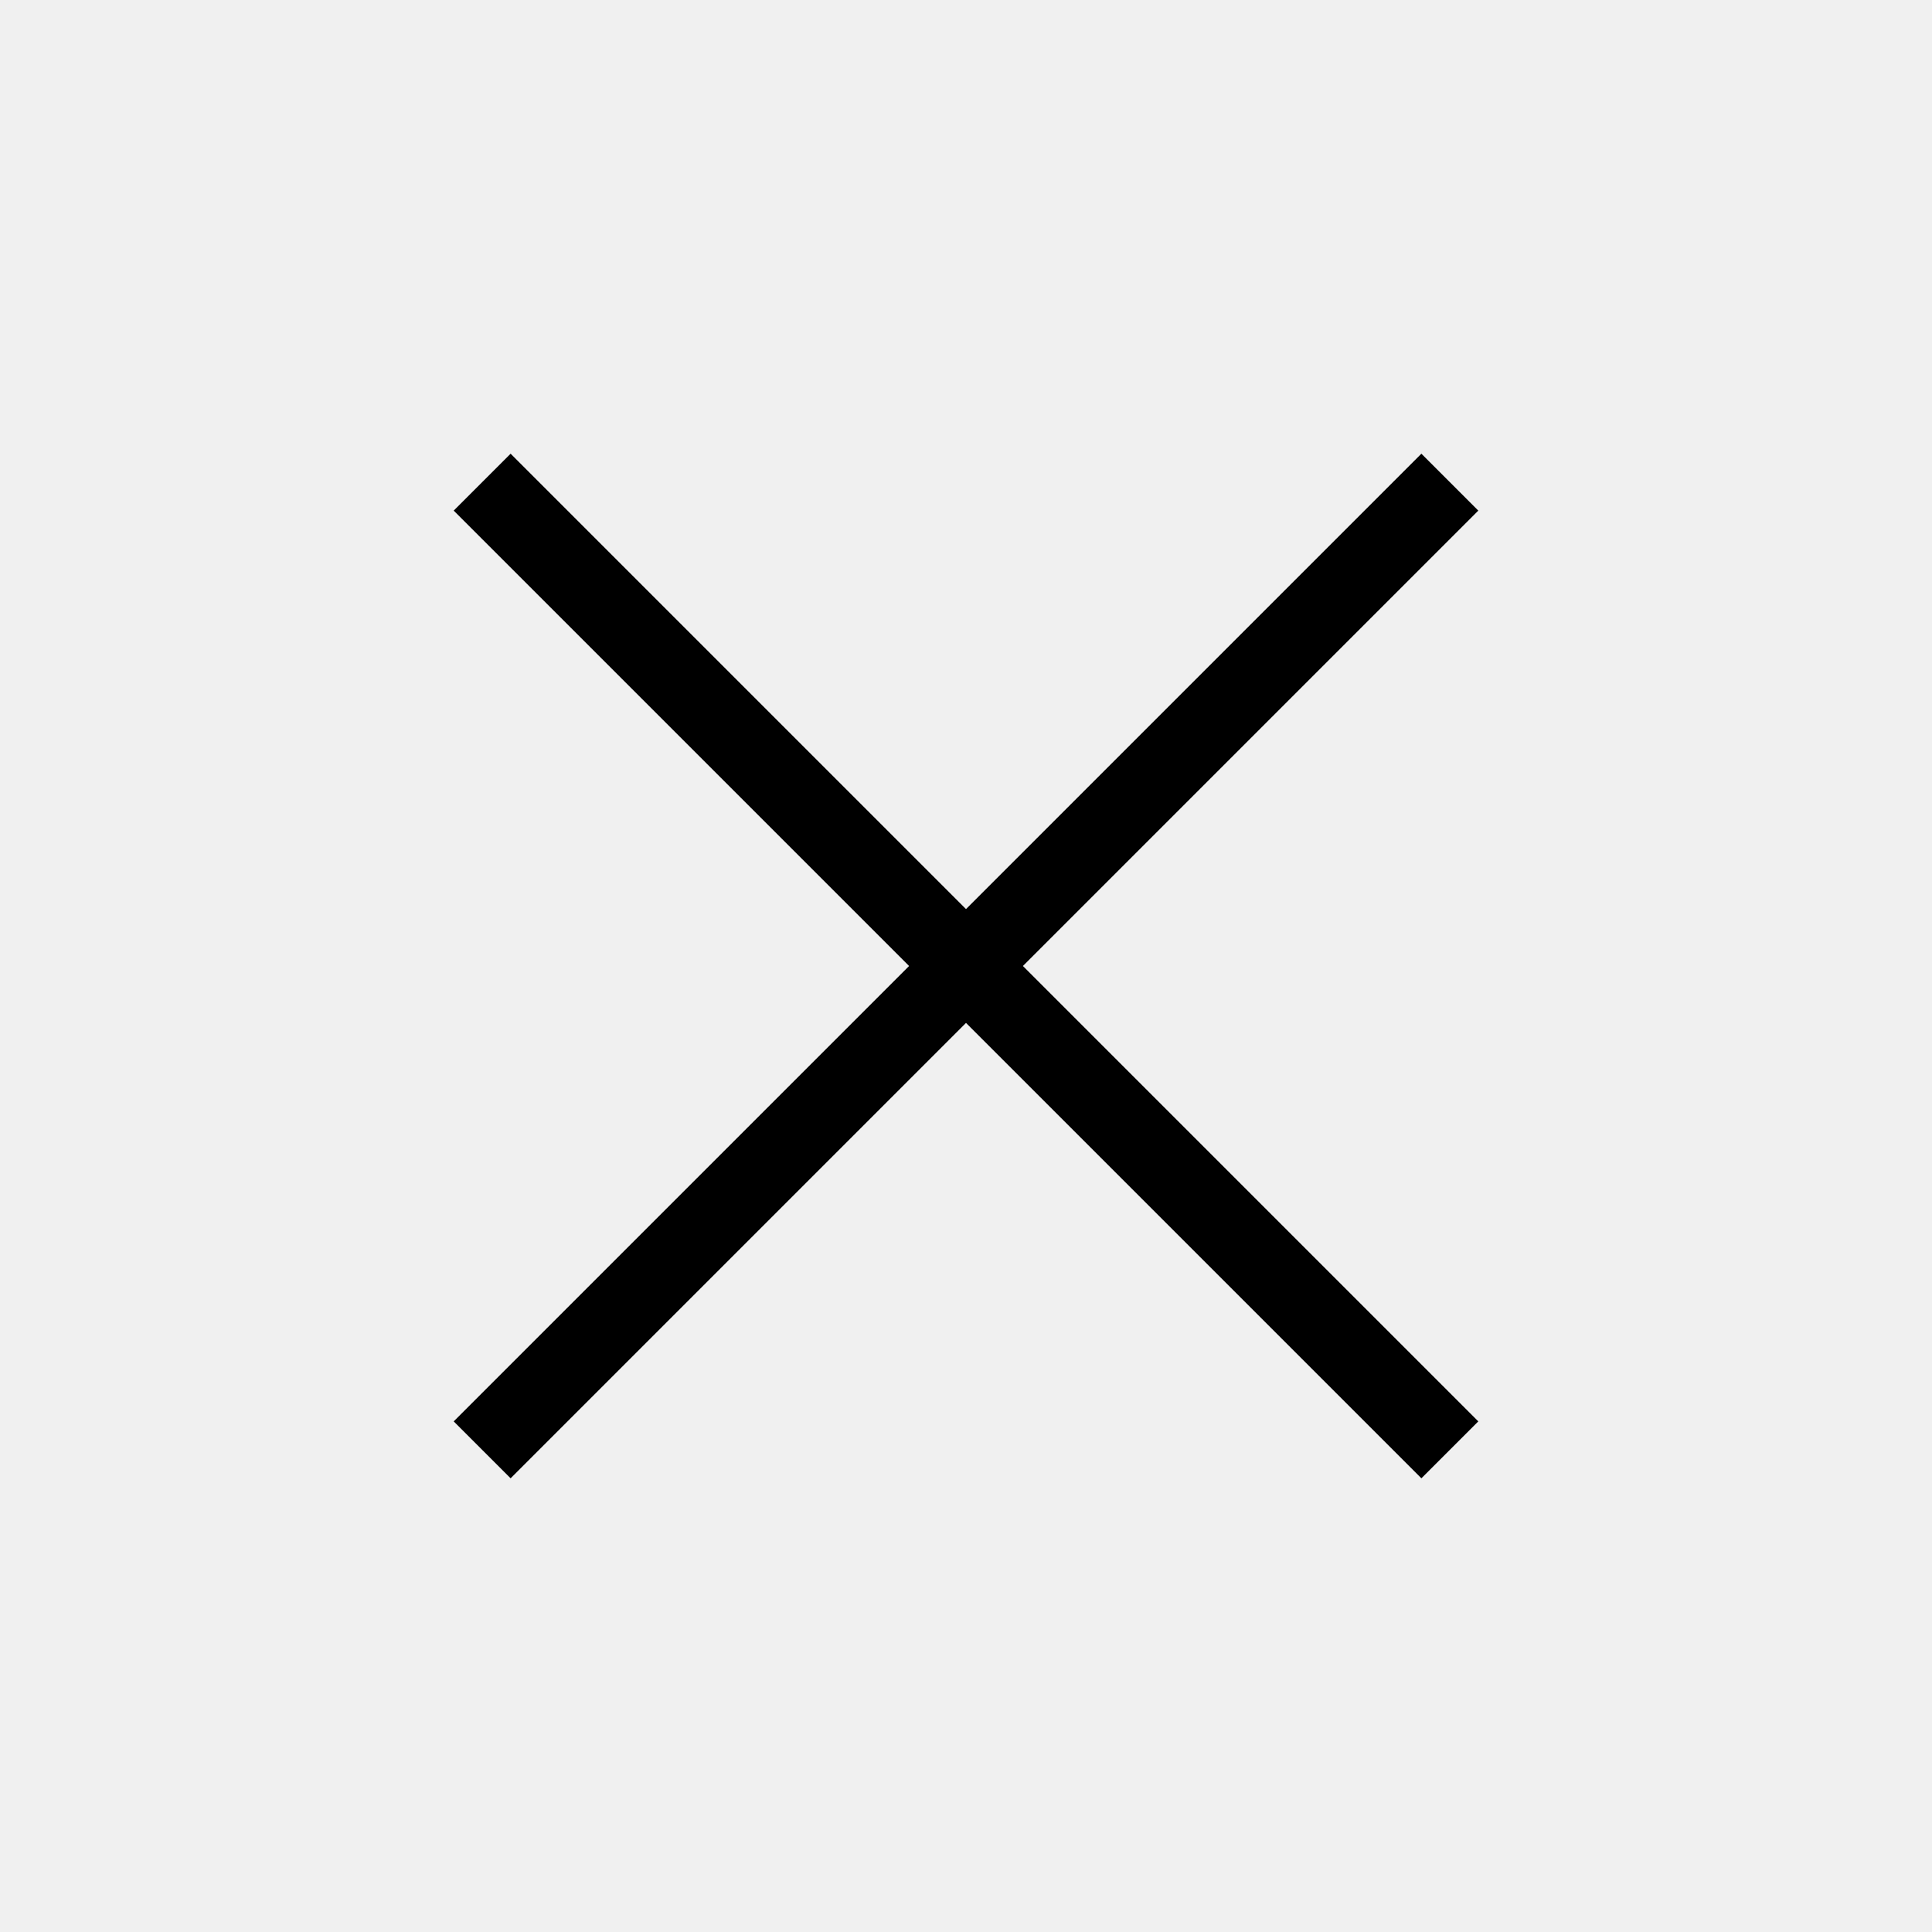
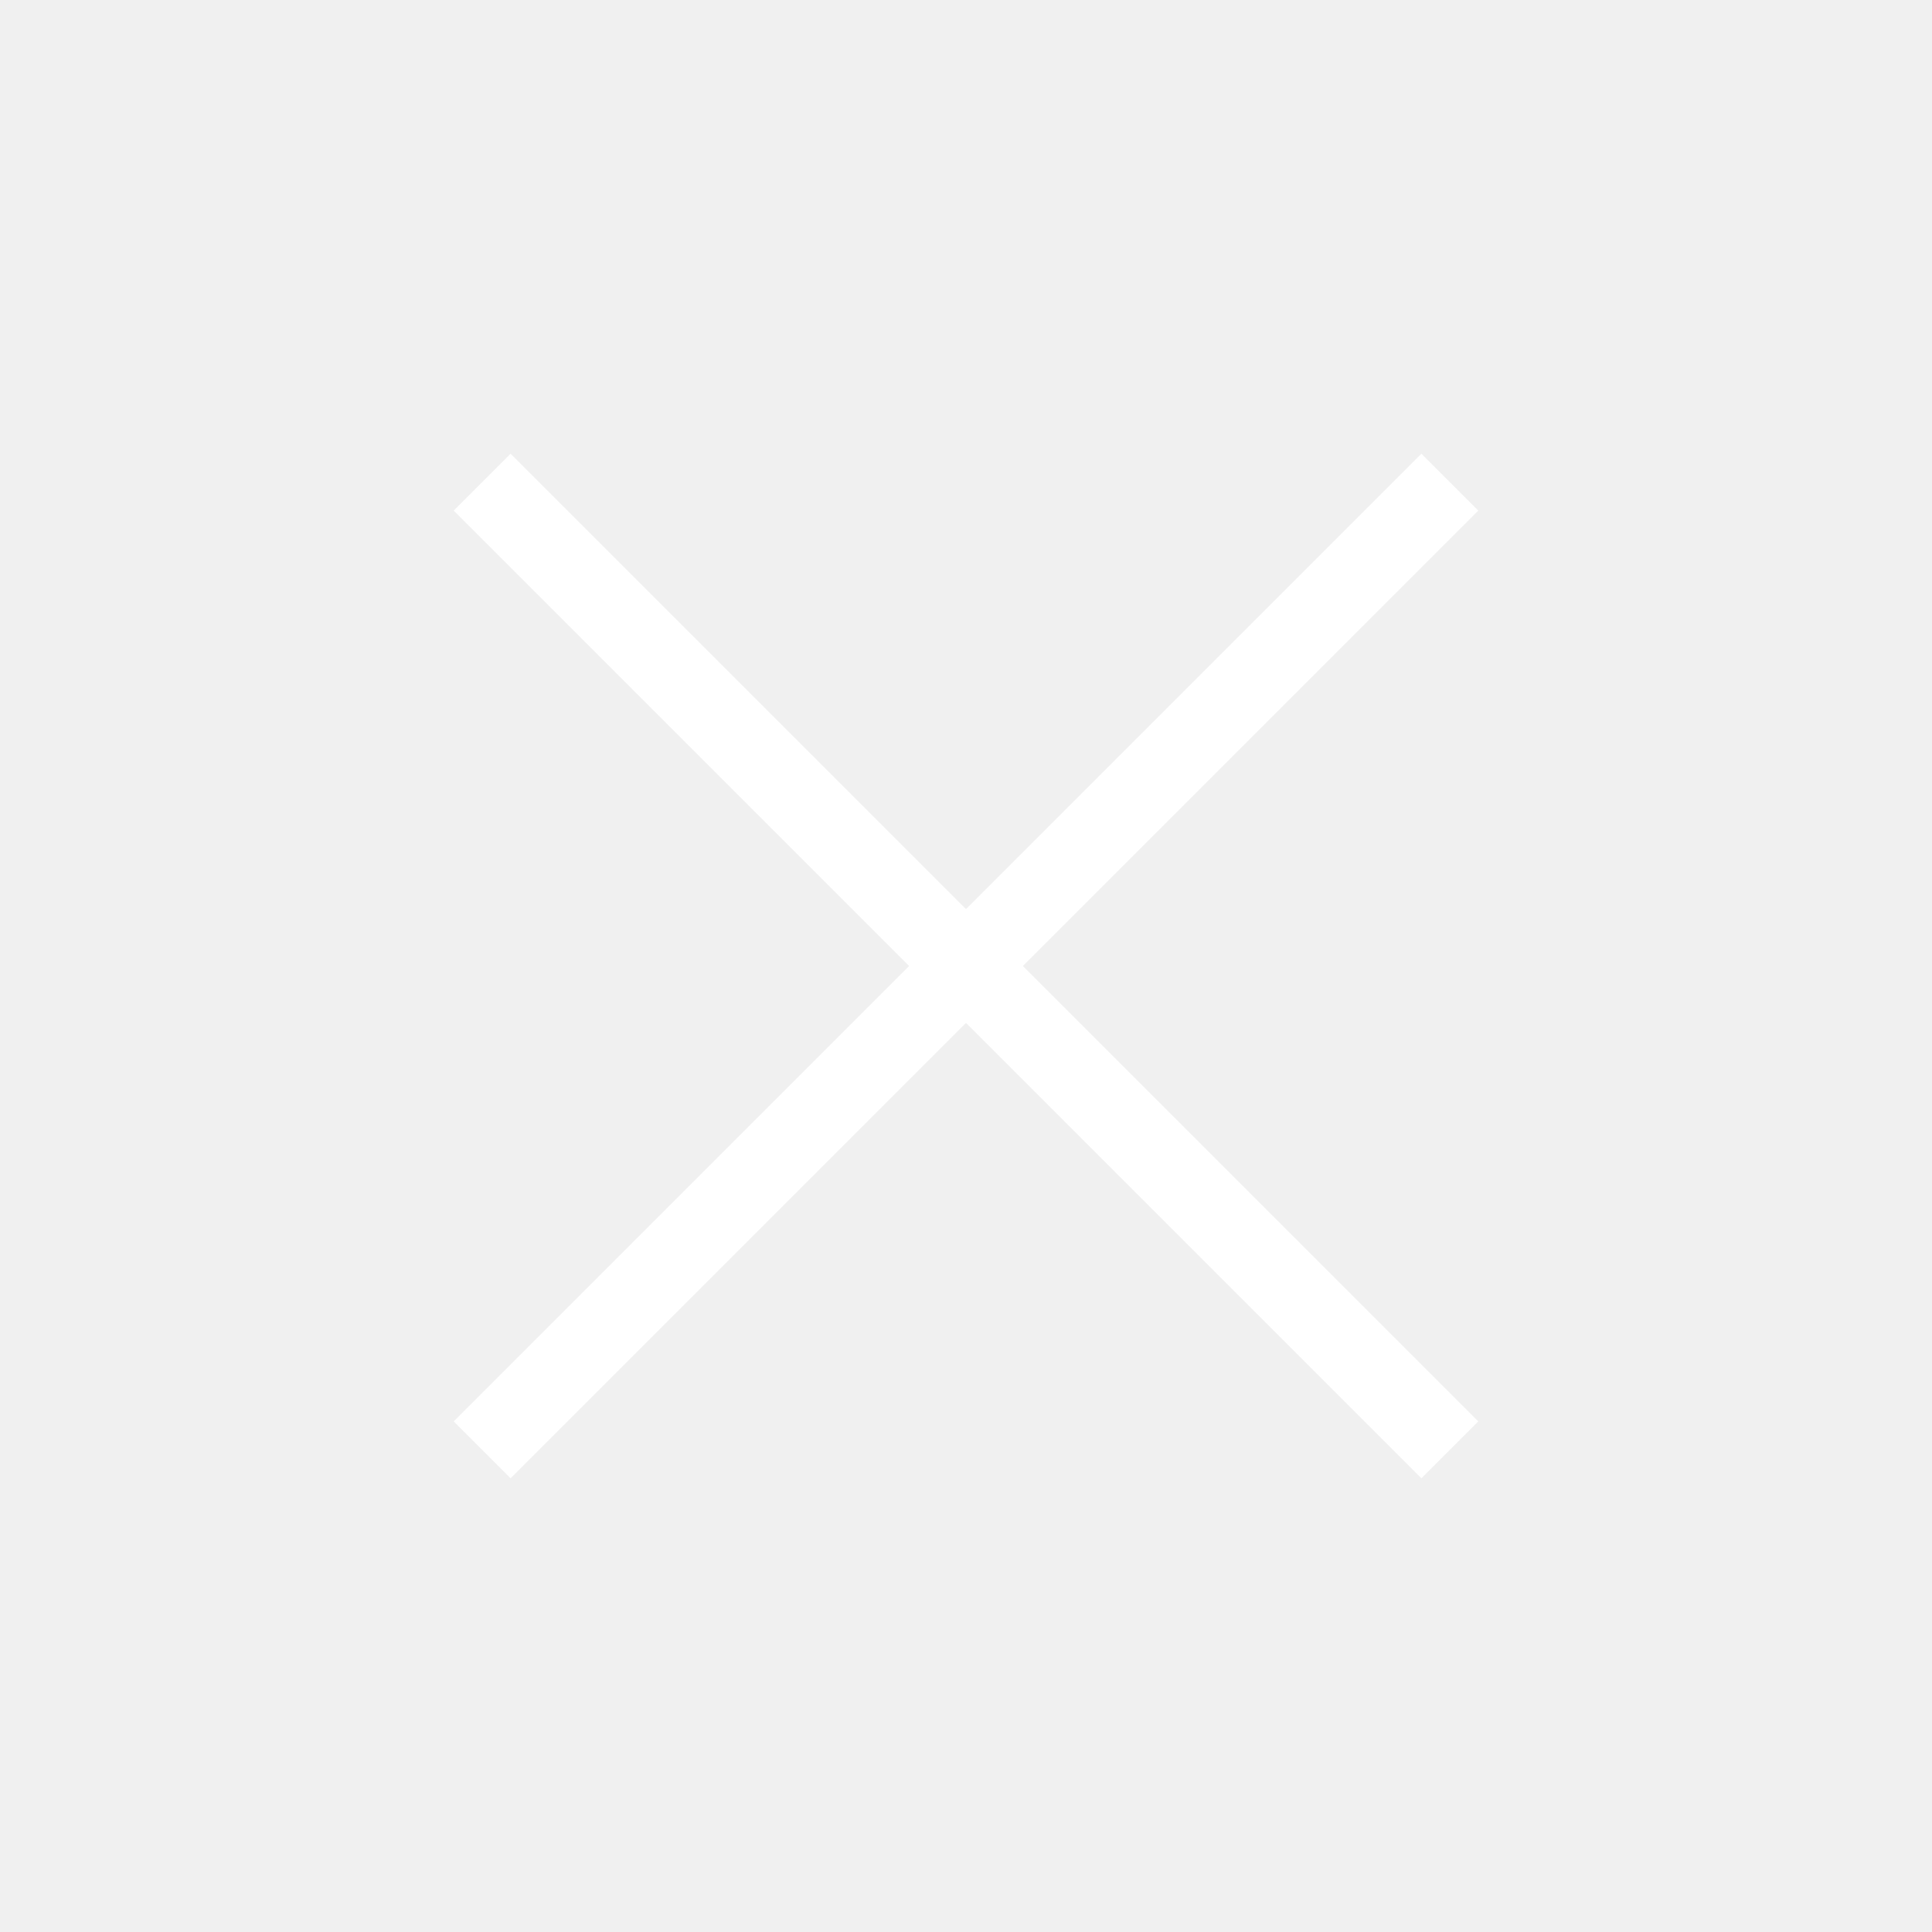
- <svg xmlns="http://www.w3.org/2000/svg" role="img" width="48px" height="48px" viewBox="0 0 24 24" aria-labelledby="closeIconTitle" stroke="#000000" stroke-width="1" stroke-linecap="square" stroke-linejoin="miter" fill="none" color="#2329D6">
+ <svg xmlns="http://www.w3.org/2000/svg" role="img" width="48px" height="48px" viewBox="0 0 24 24" aria-labelledby="closeIconTitle" stroke="#ffffff" stroke-width="1" stroke-linecap="square" stroke-linejoin="miter" fill="none" color="#2329D6">
  <path d="M6.343 6.343L17.657 17.657M6.343 17.657L17.657 6.343" />
</svg>
